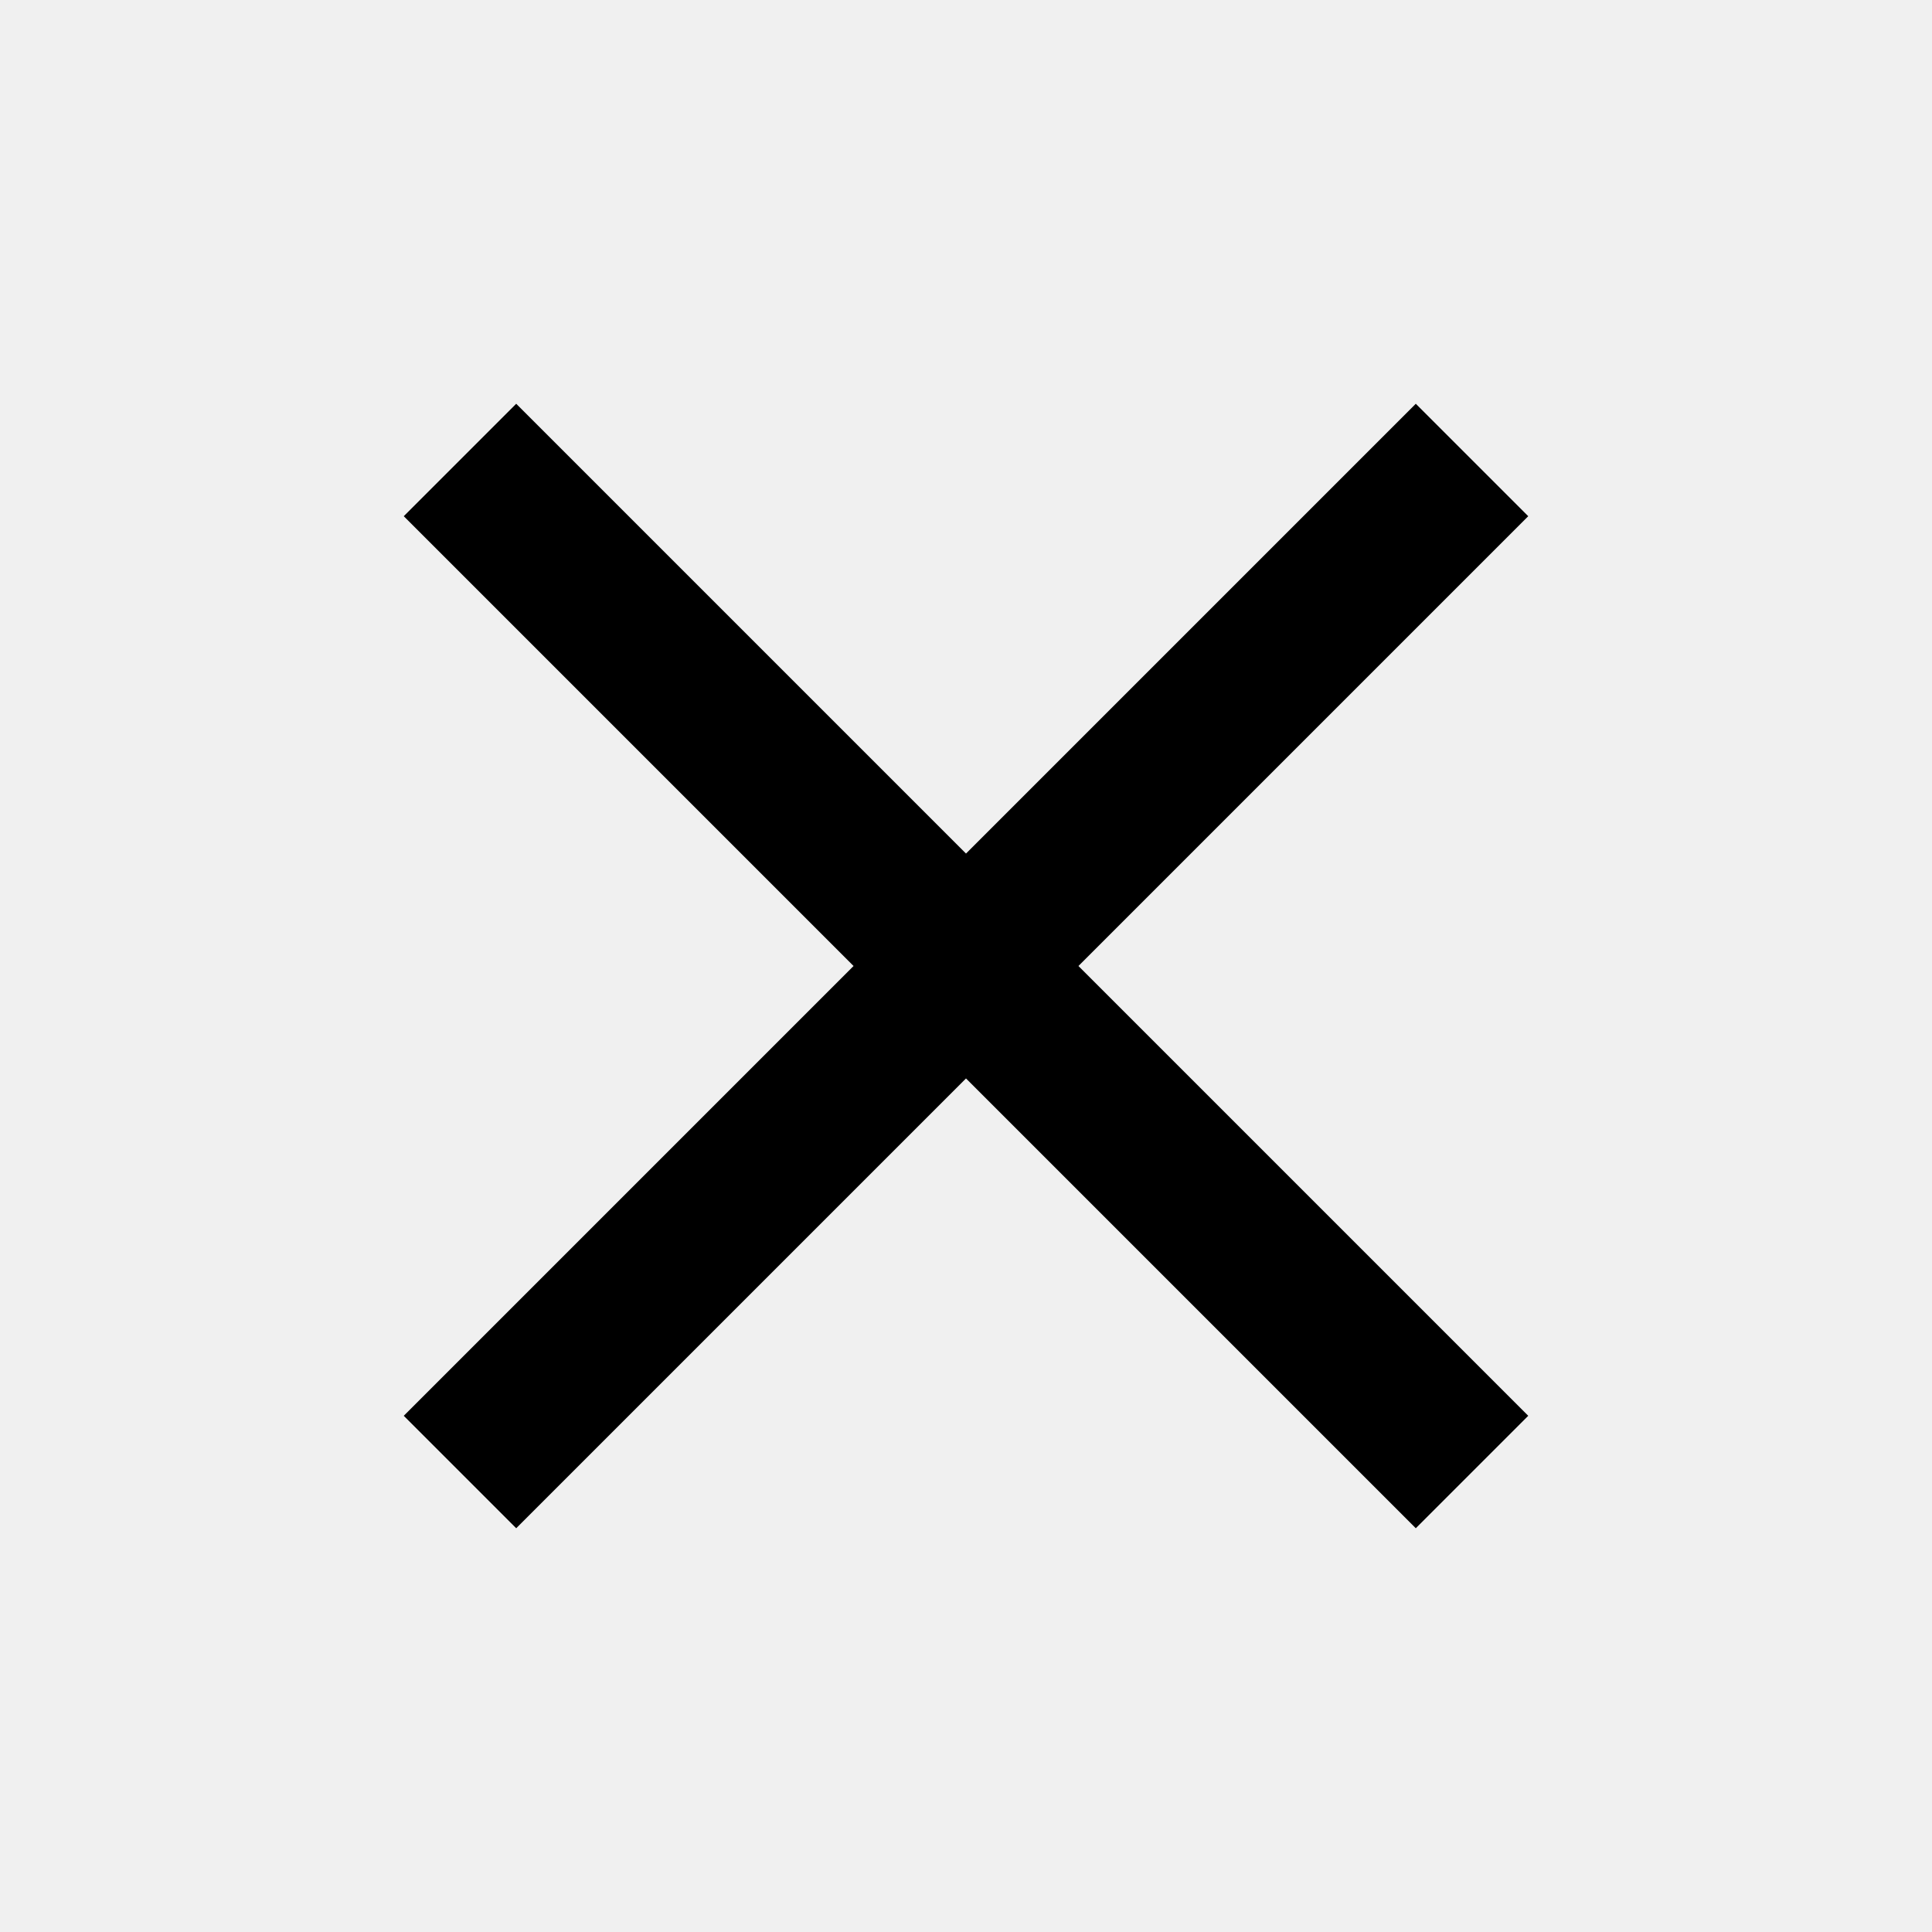
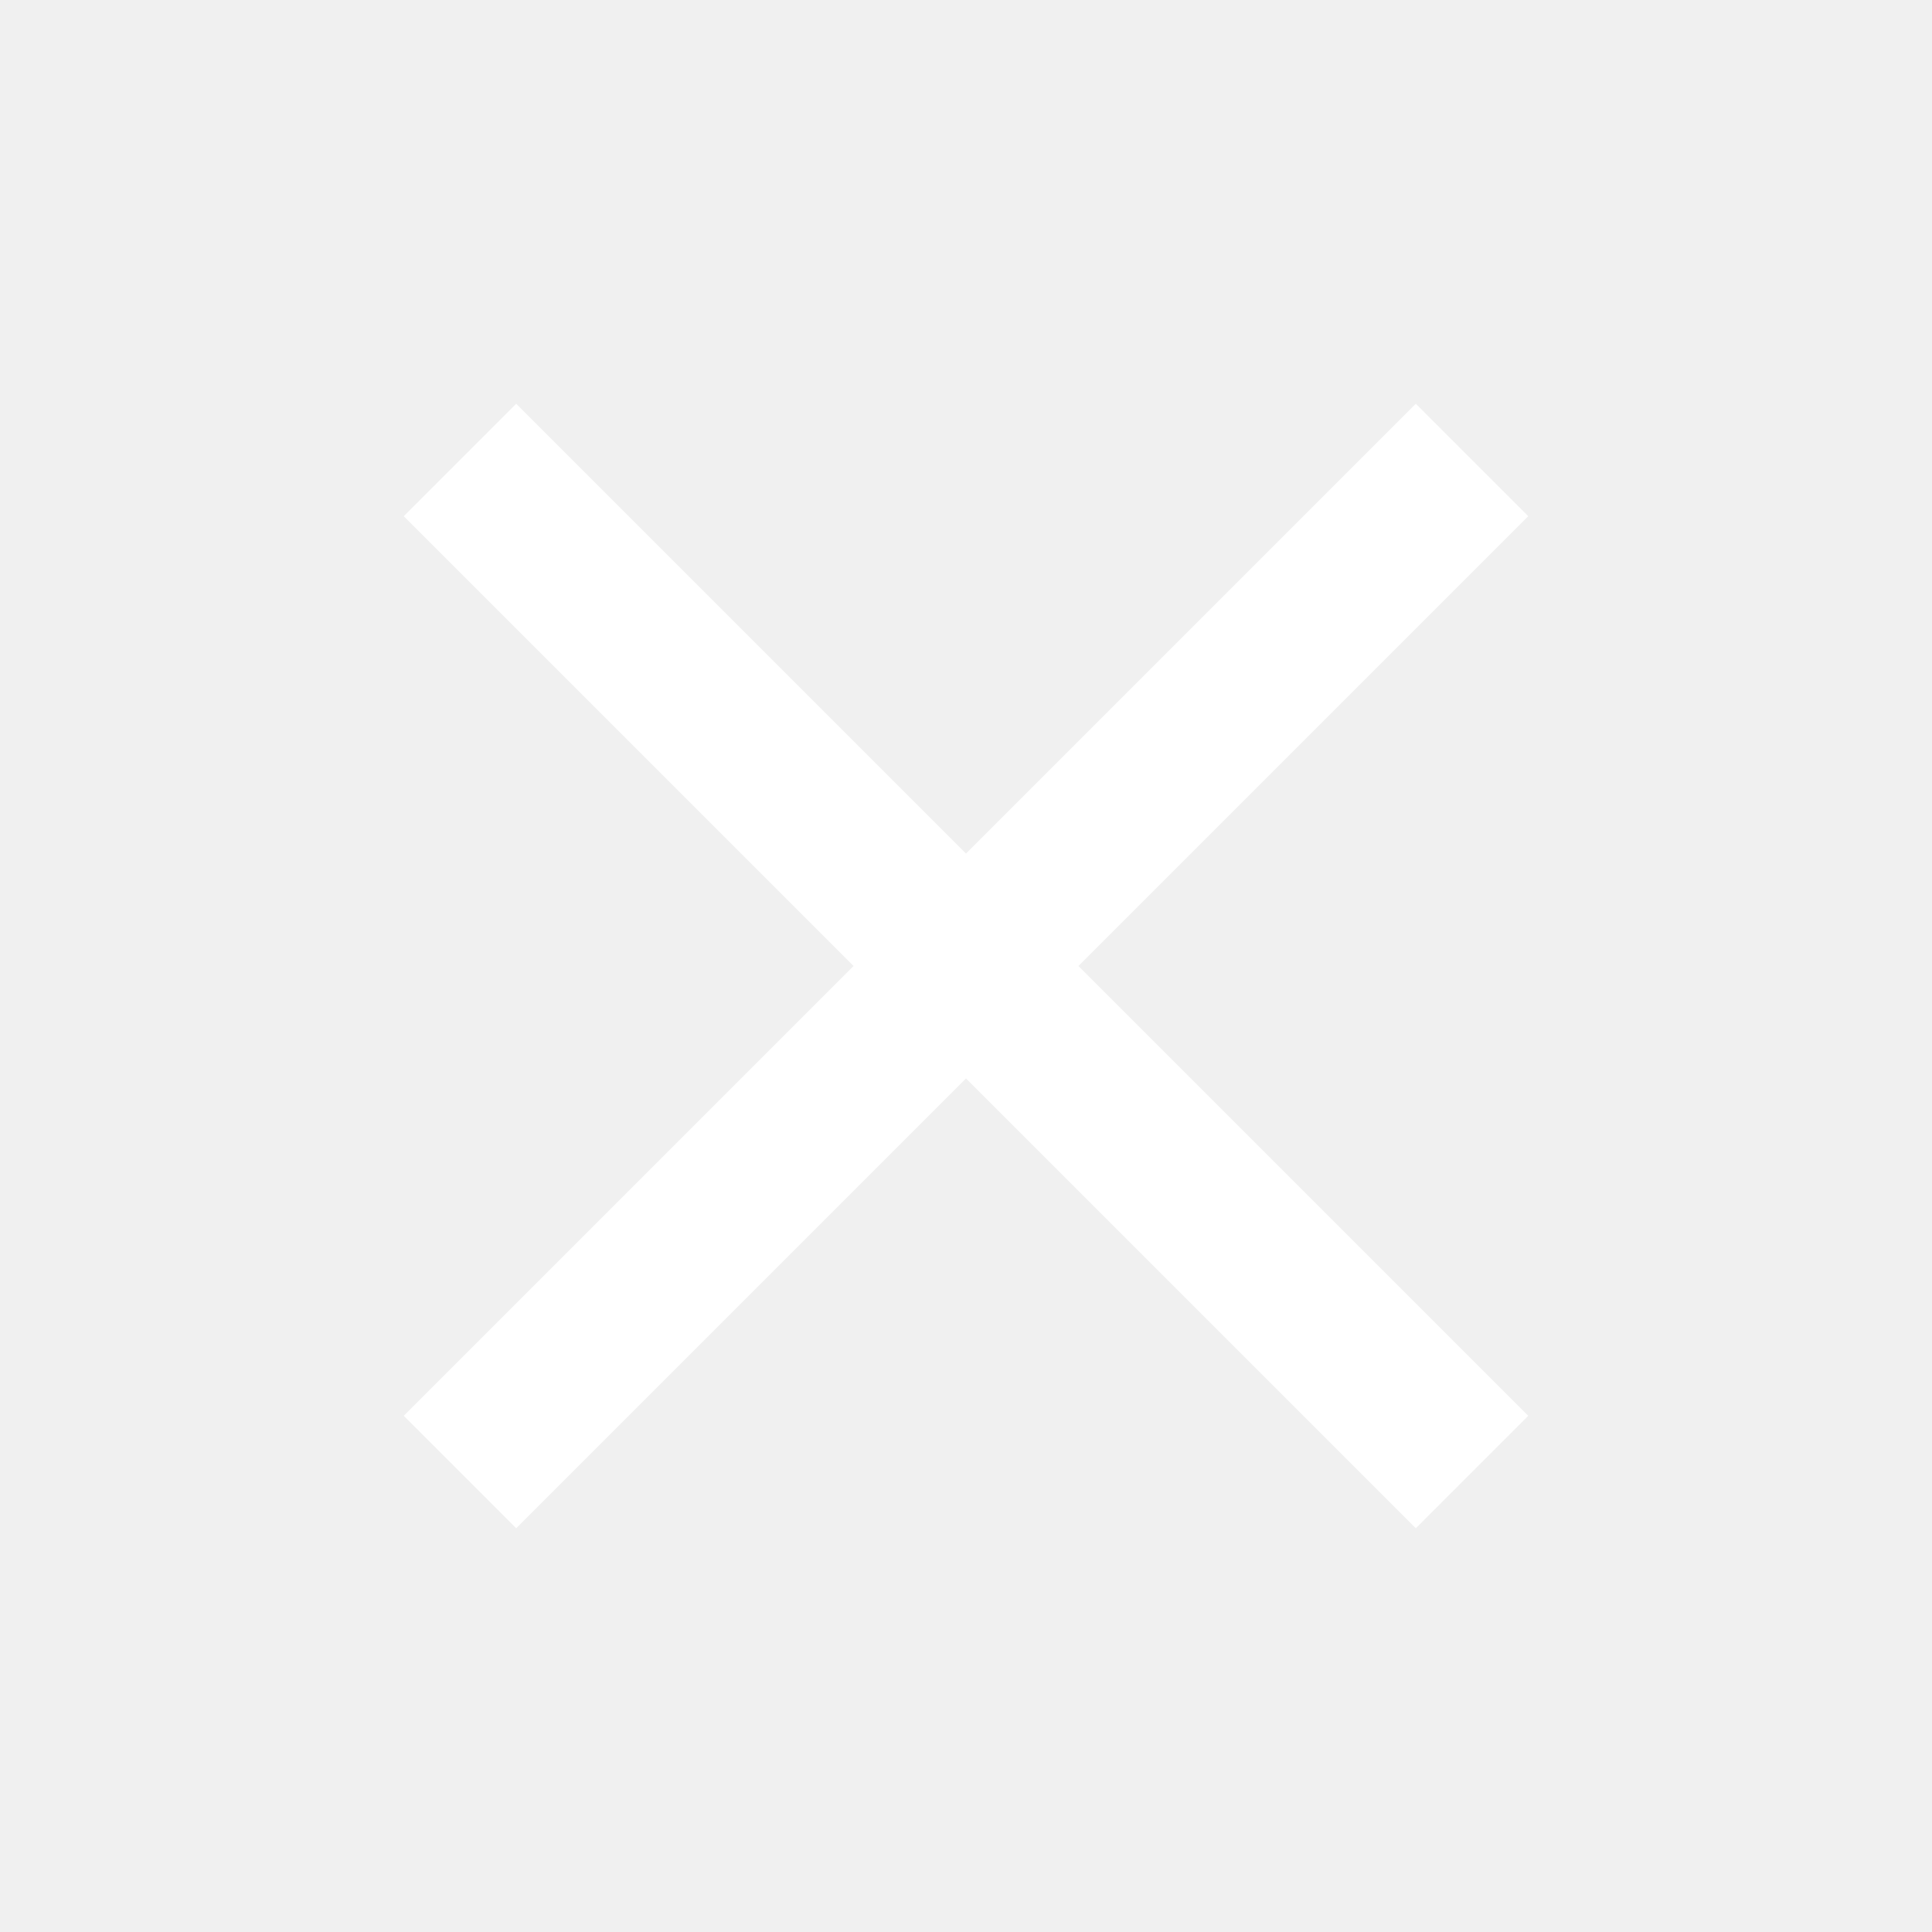
- <svg xmlns="http://www.w3.org/2000/svg" viewBox="0 0 512 512">
+ <svg xmlns="http://www.w3.org/2000/svg" viewBox="0 0 512 512" fill="white">
  <path d="M405 136.798L375.202 107 256 226.202 136.798 107 107 136.798 226.202 256 107 375.202 136.798 405 256 285.798 375.202 405 405 375.202 285.798 256z" />
</svg>
